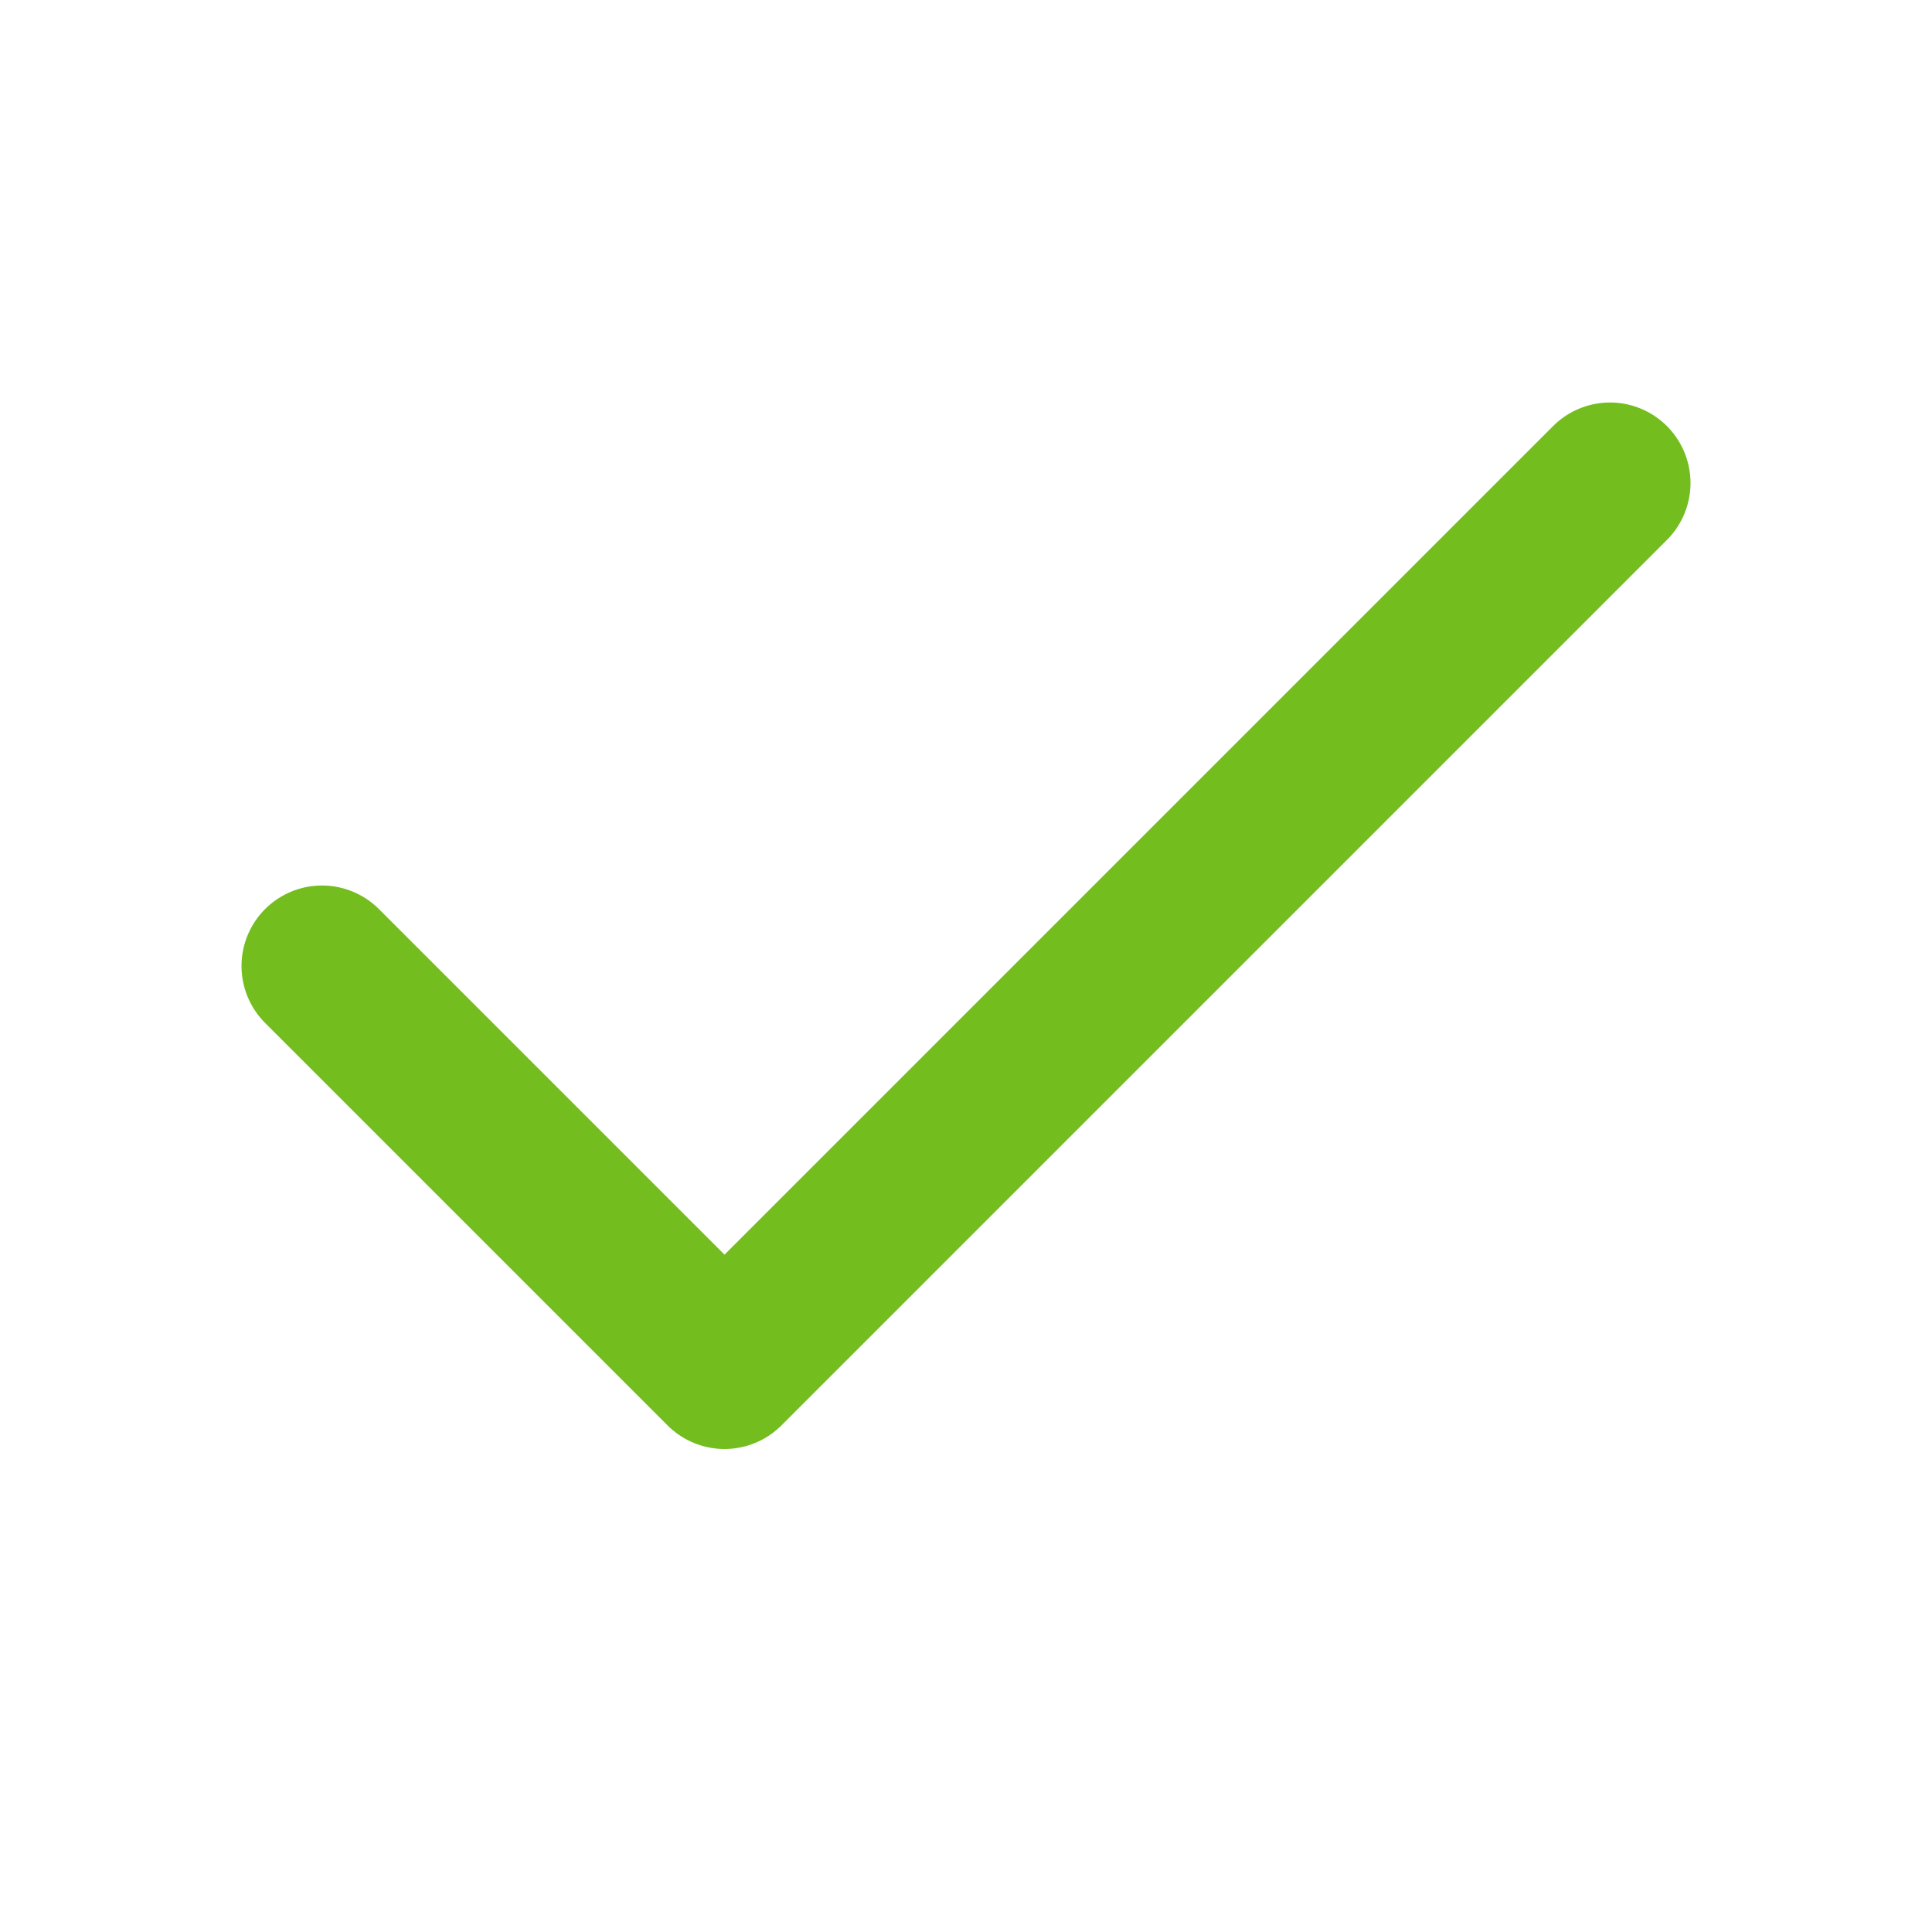
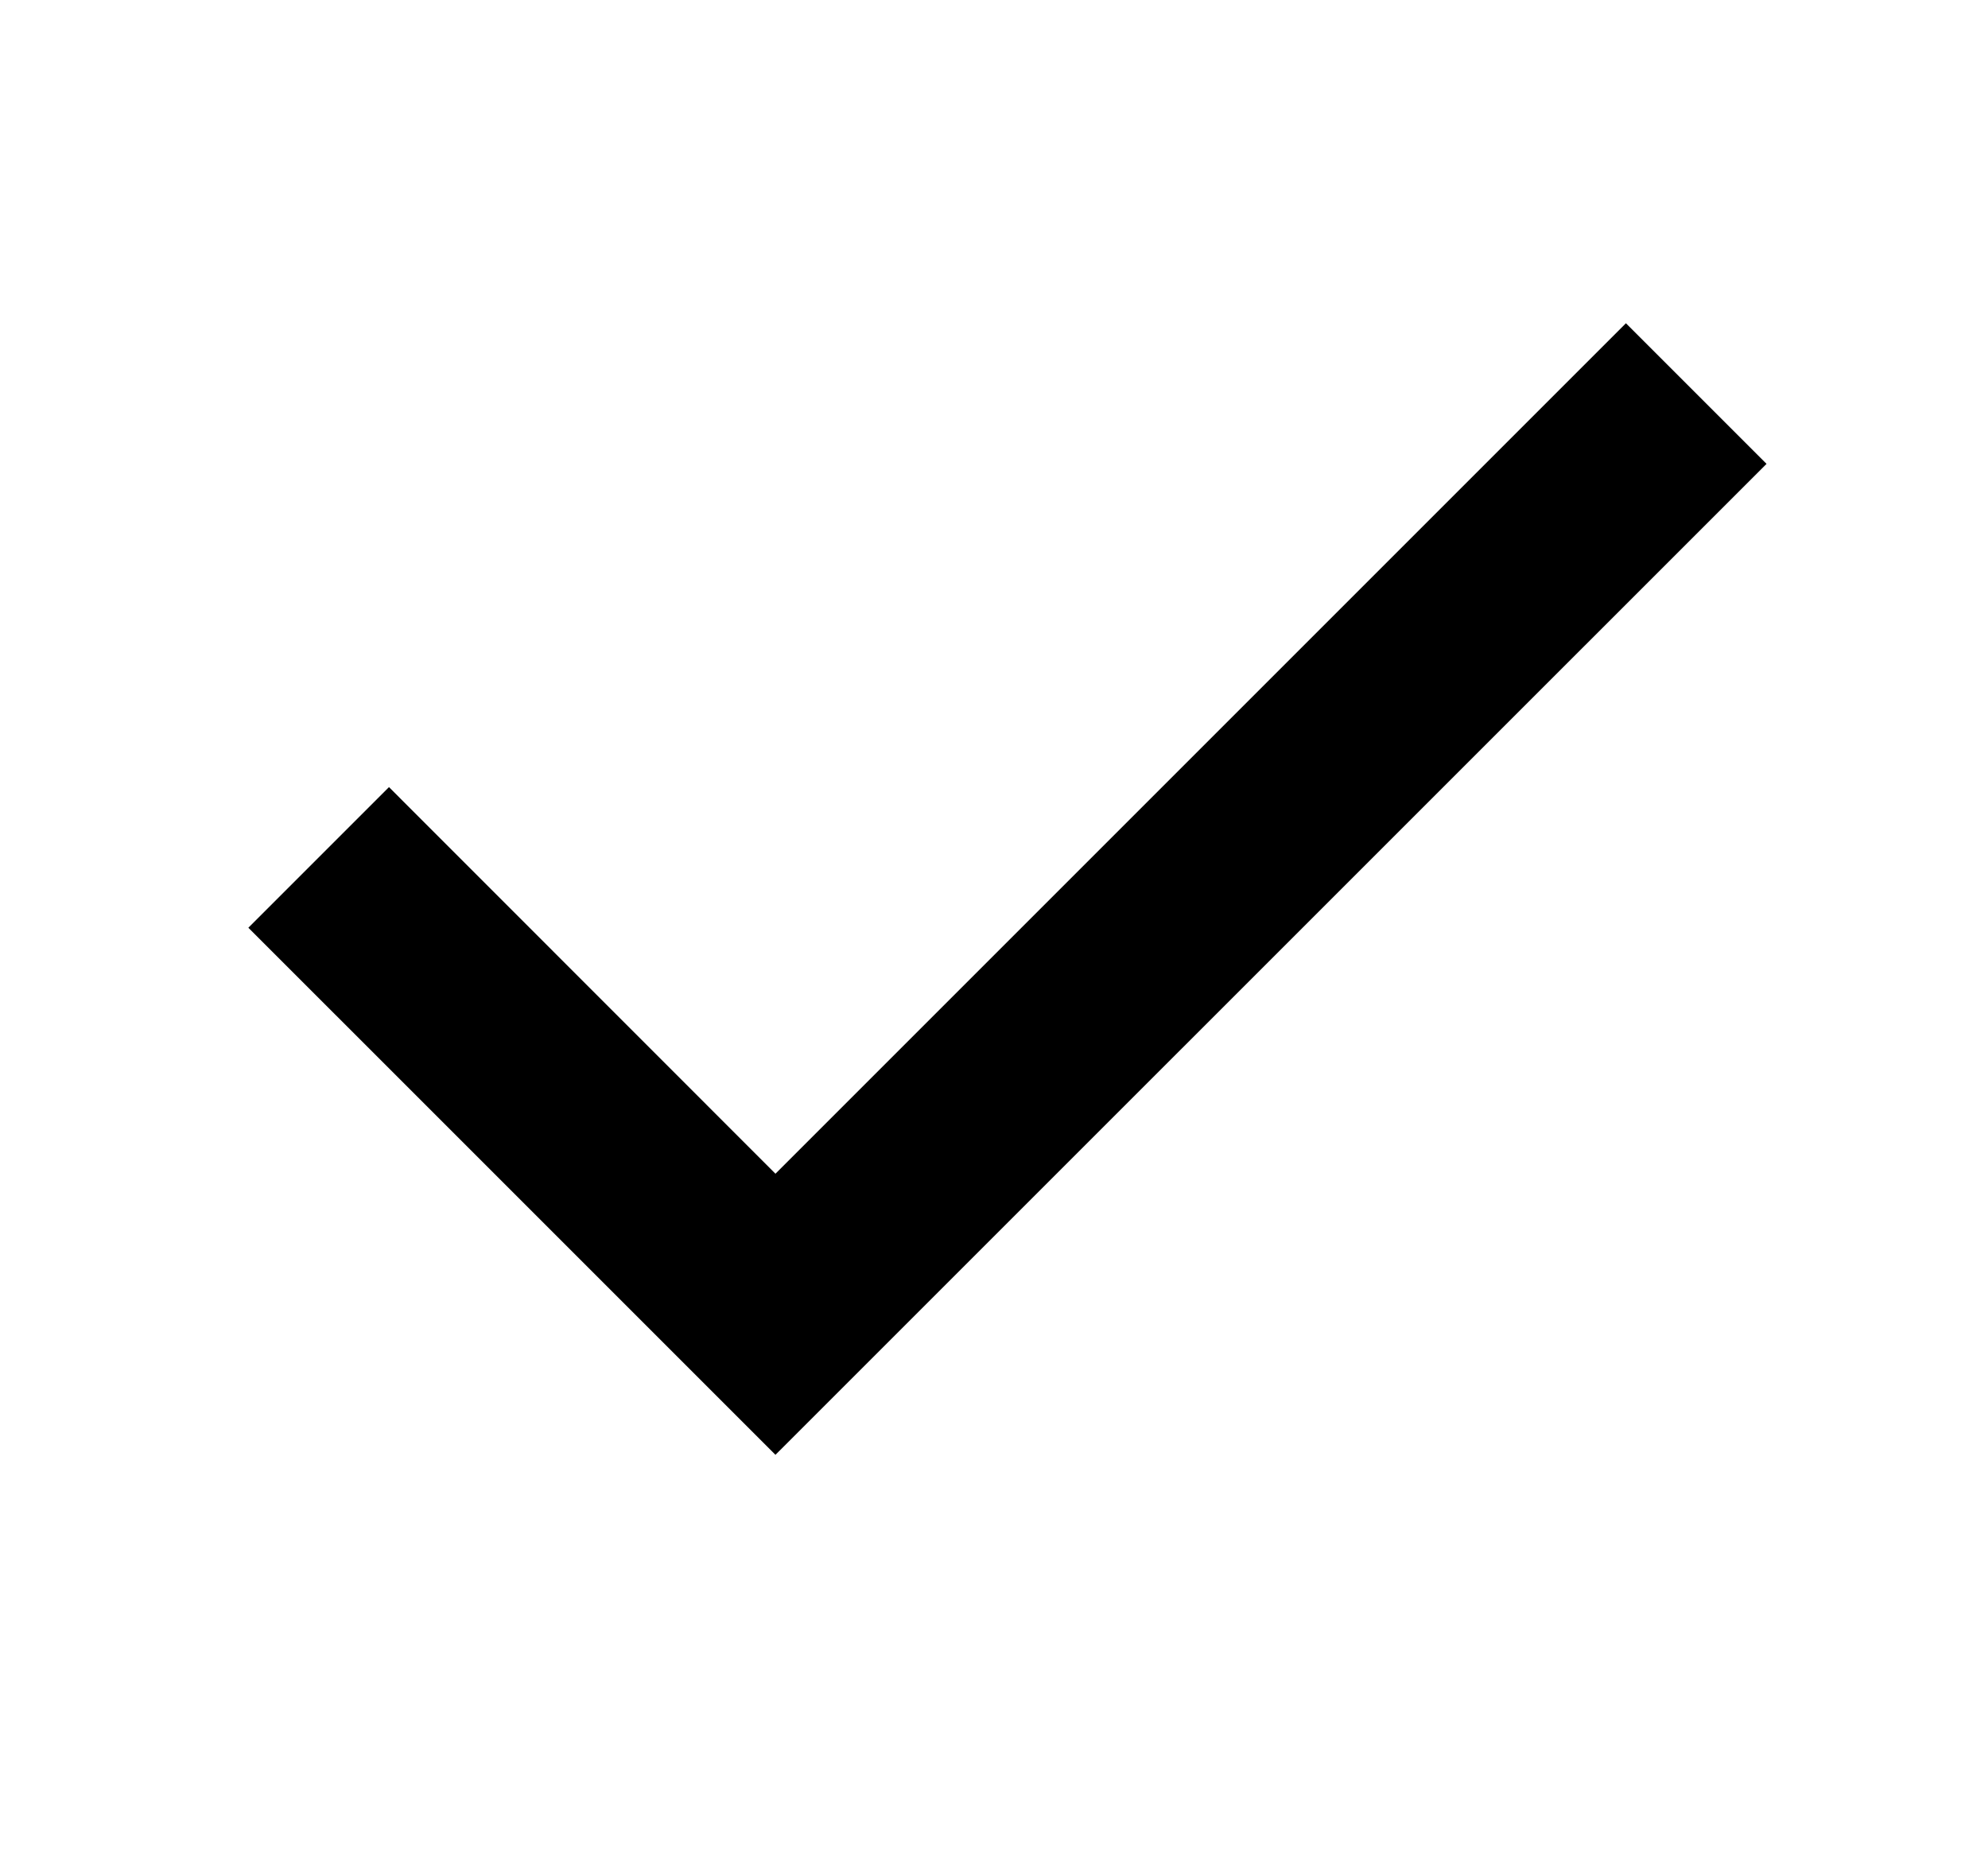
- <svg xmlns="http://www.w3.org/2000/svg" width="24" height="24" viewBox="0 0 24 24" fill="none">
-   <path d="M20 6L9 17L4 12" stroke="#73BE1E" stroke-width="2" stroke-linecap="round" stroke-linejoin="round" />
+ <svg xmlns="http://www.w3.org/2000/svg" width="15" height="14" viewBox="0 0 15 14" fill="none">
+   <path fill-rule="evenodd" clip-rule="evenodd" d="M13.329 3.5L5.851 10.977L1.874 7L2.935 5.939L5.851 8.856L12.268 2.439L13.329 3.5Z" fill="black" />
</svg>
